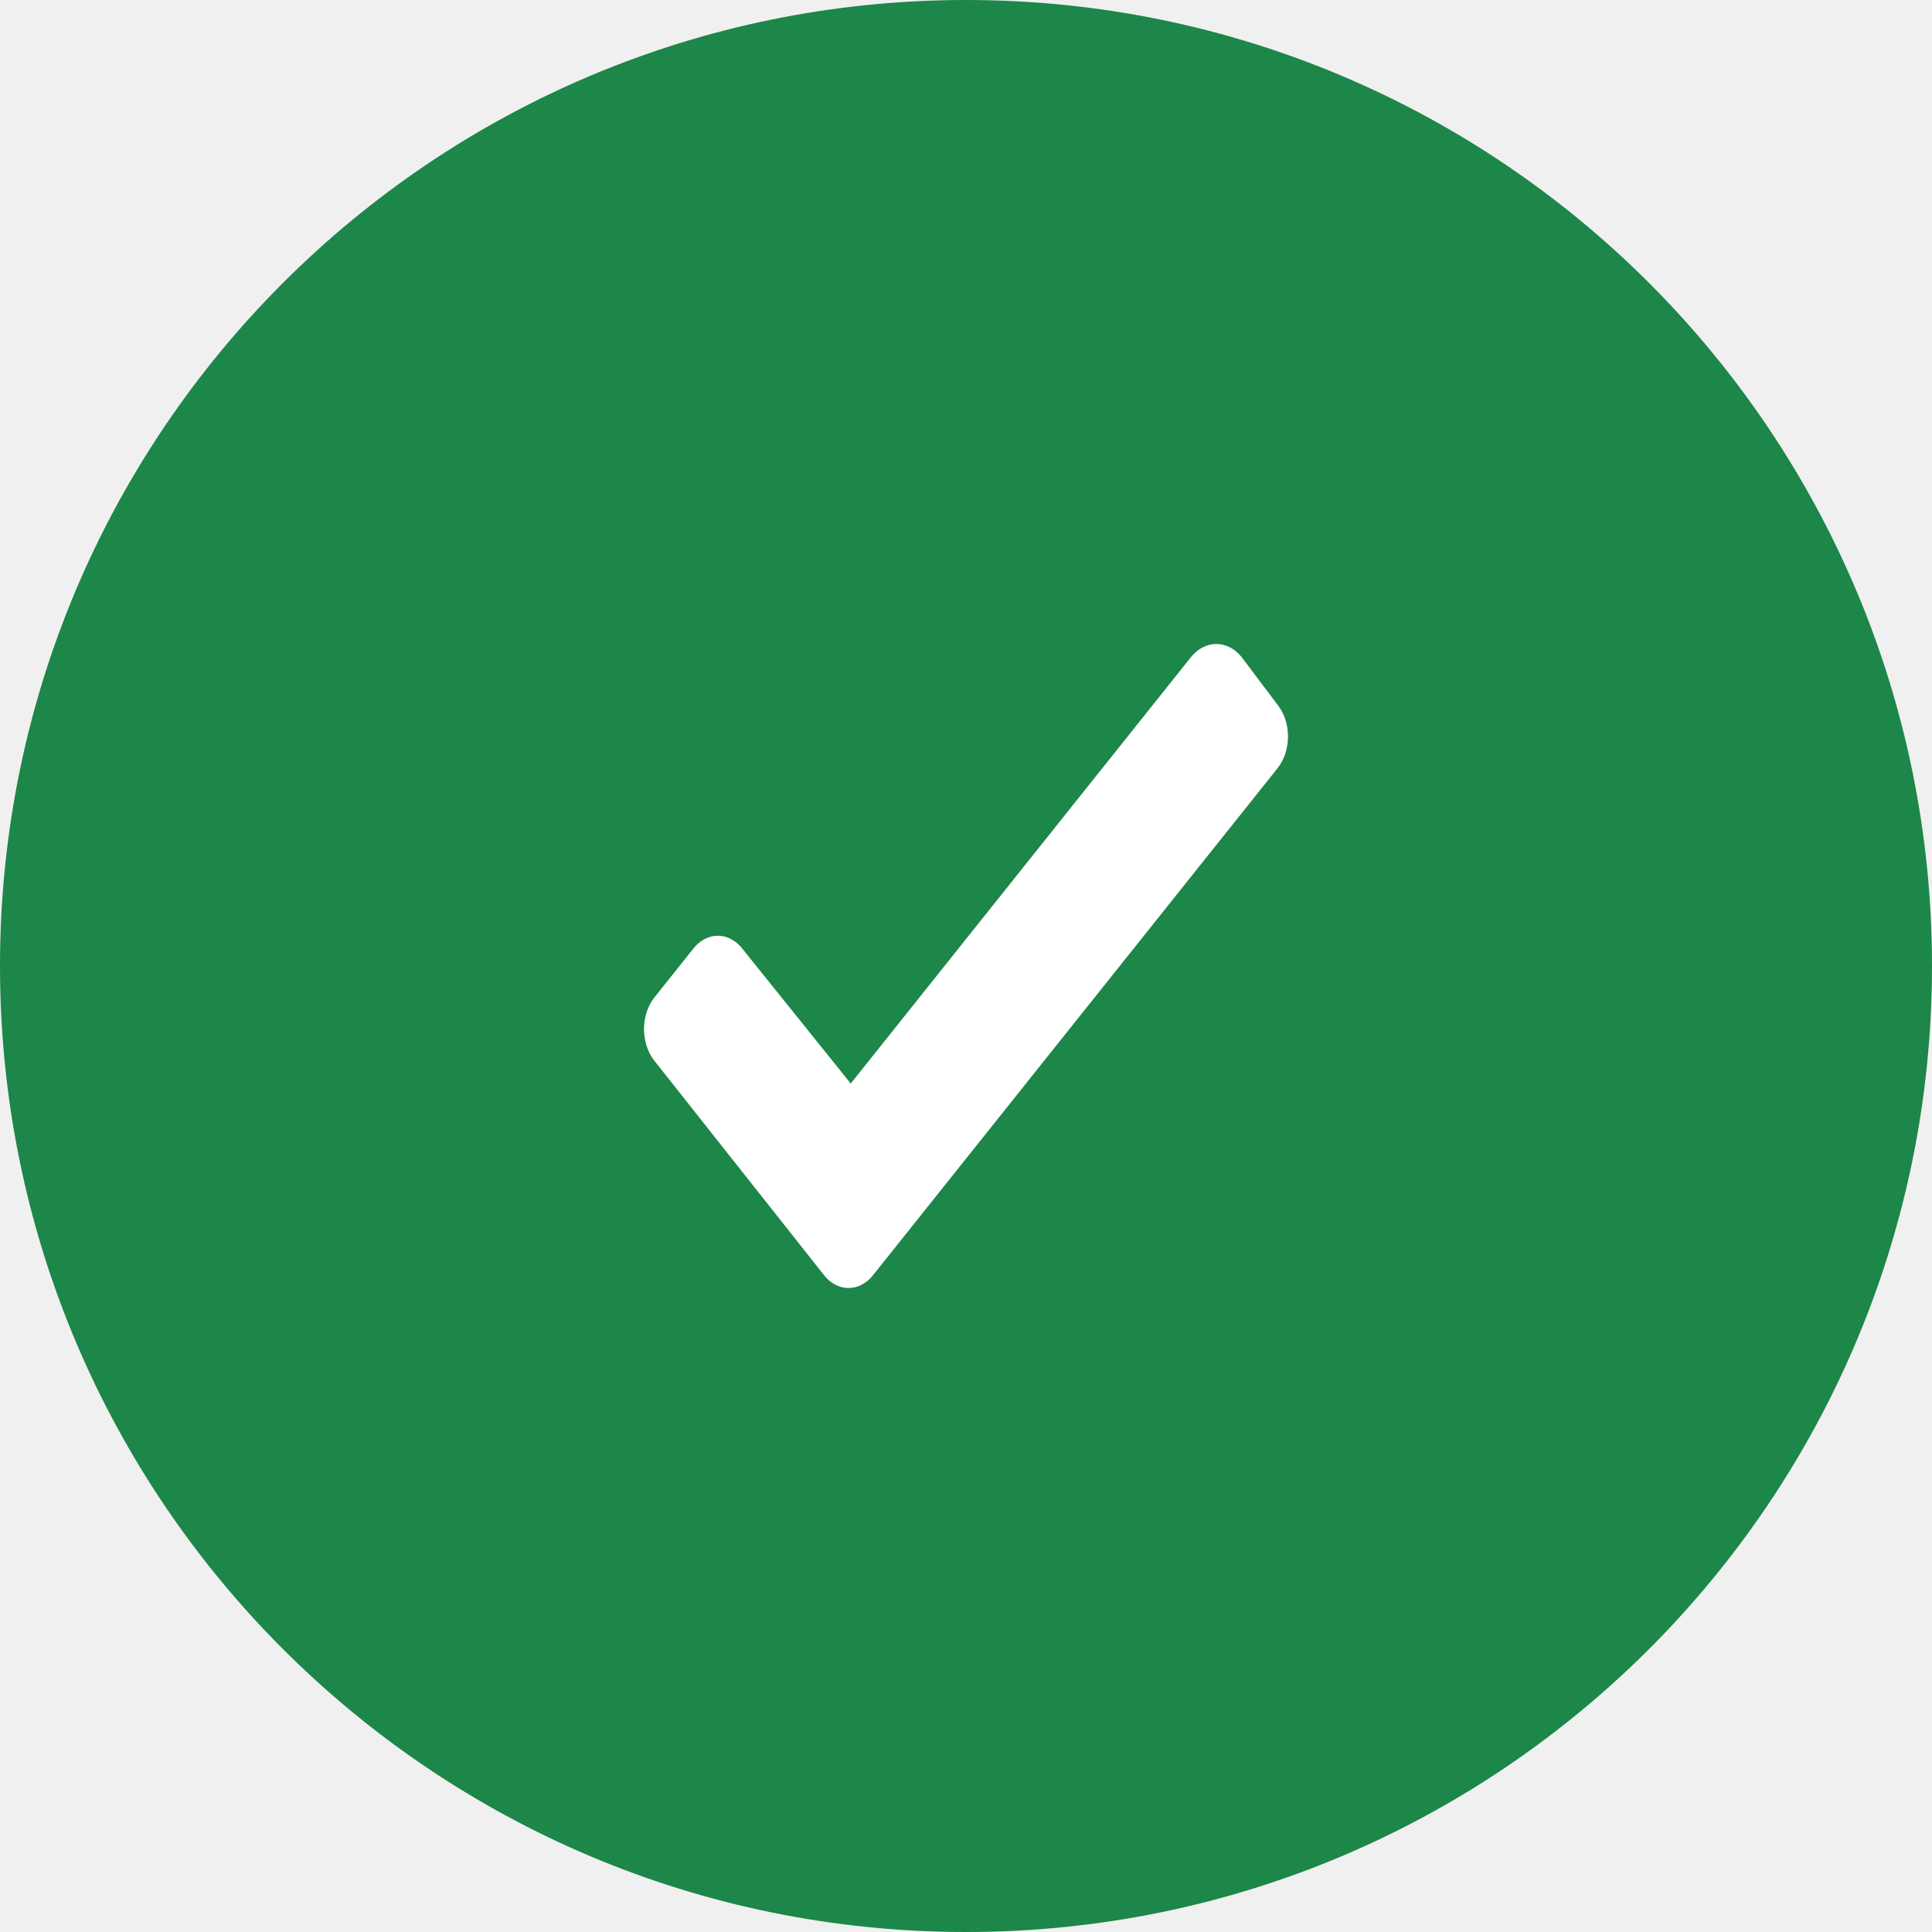
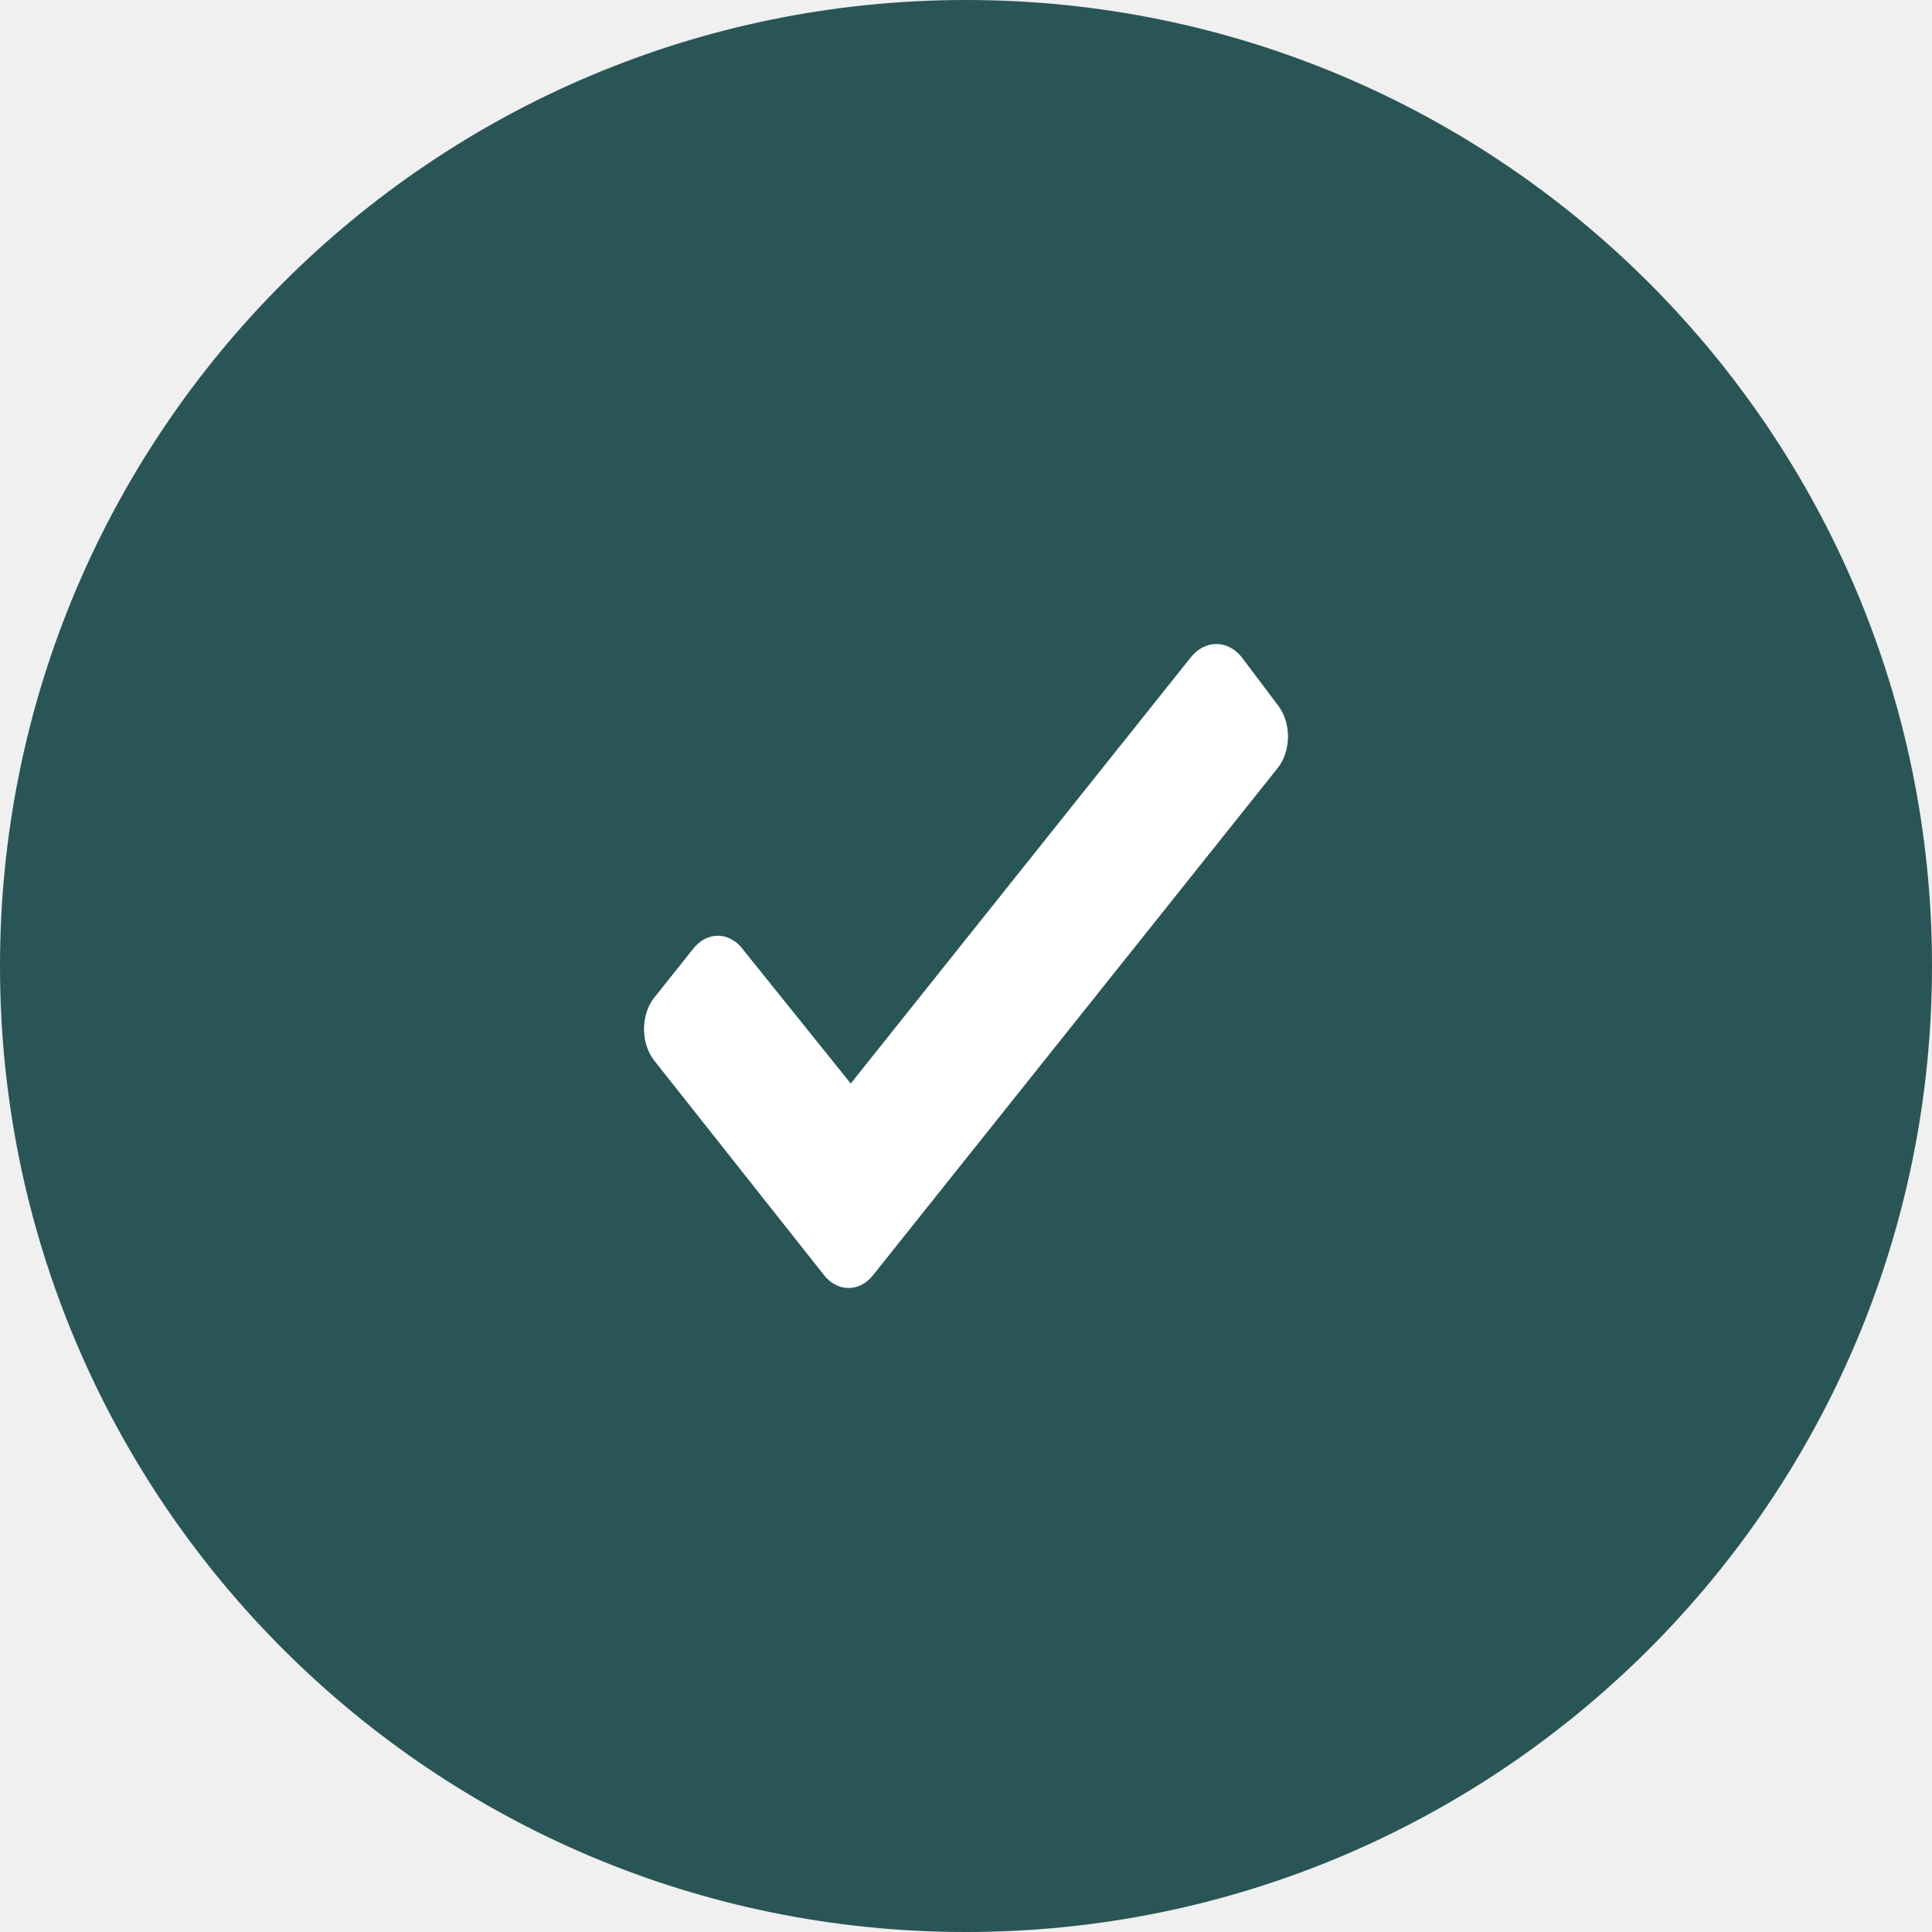
<svg xmlns="http://www.w3.org/2000/svg" width="24" height="24" viewBox="0 0 24 24" fill="none">
-   <circle cx="12" cy="12" r="12" fill="#1D8649" />
+   <circle cx="12" cy="12" r="12" fill="#2A5556" />
  <path d="M15.11 8C15.226 8 15.338 8.057 15.422 8.16L15.868 8.752C15.91 8.804 15.943 8.866 15.966 8.934C15.988 9.003 16 9.076 16 9.149C16 9.223 15.988 9.296 15.966 9.364C15.943 9.433 15.91 9.494 15.868 9.546L10.853 15.831C10.813 15.884 10.765 15.927 10.711 15.956C10.658 15.985 10.6 16 10.541 16C10.483 16 10.425 15.985 10.371 15.956C10.317 15.927 10.269 15.884 10.229 15.831L8.132 13.181C8.09 13.129 8.057 13.067 8.034 12.998C8.012 12.93 8 12.857 8 12.784C8 12.71 8.012 12.637 8.034 12.569C8.057 12.5 8.09 12.438 8.132 12.387L8.605 11.794C8.645 11.74 8.693 11.698 8.747 11.669C8.801 11.639 8.859 11.624 8.917 11.624C8.976 11.624 9.034 11.639 9.087 11.669C9.141 11.698 9.189 11.74 9.229 11.794L10.568 13.46L14.797 8.16C14.881 8.057 14.993 8 15.11 8Z" fill="white" />
</svg>
